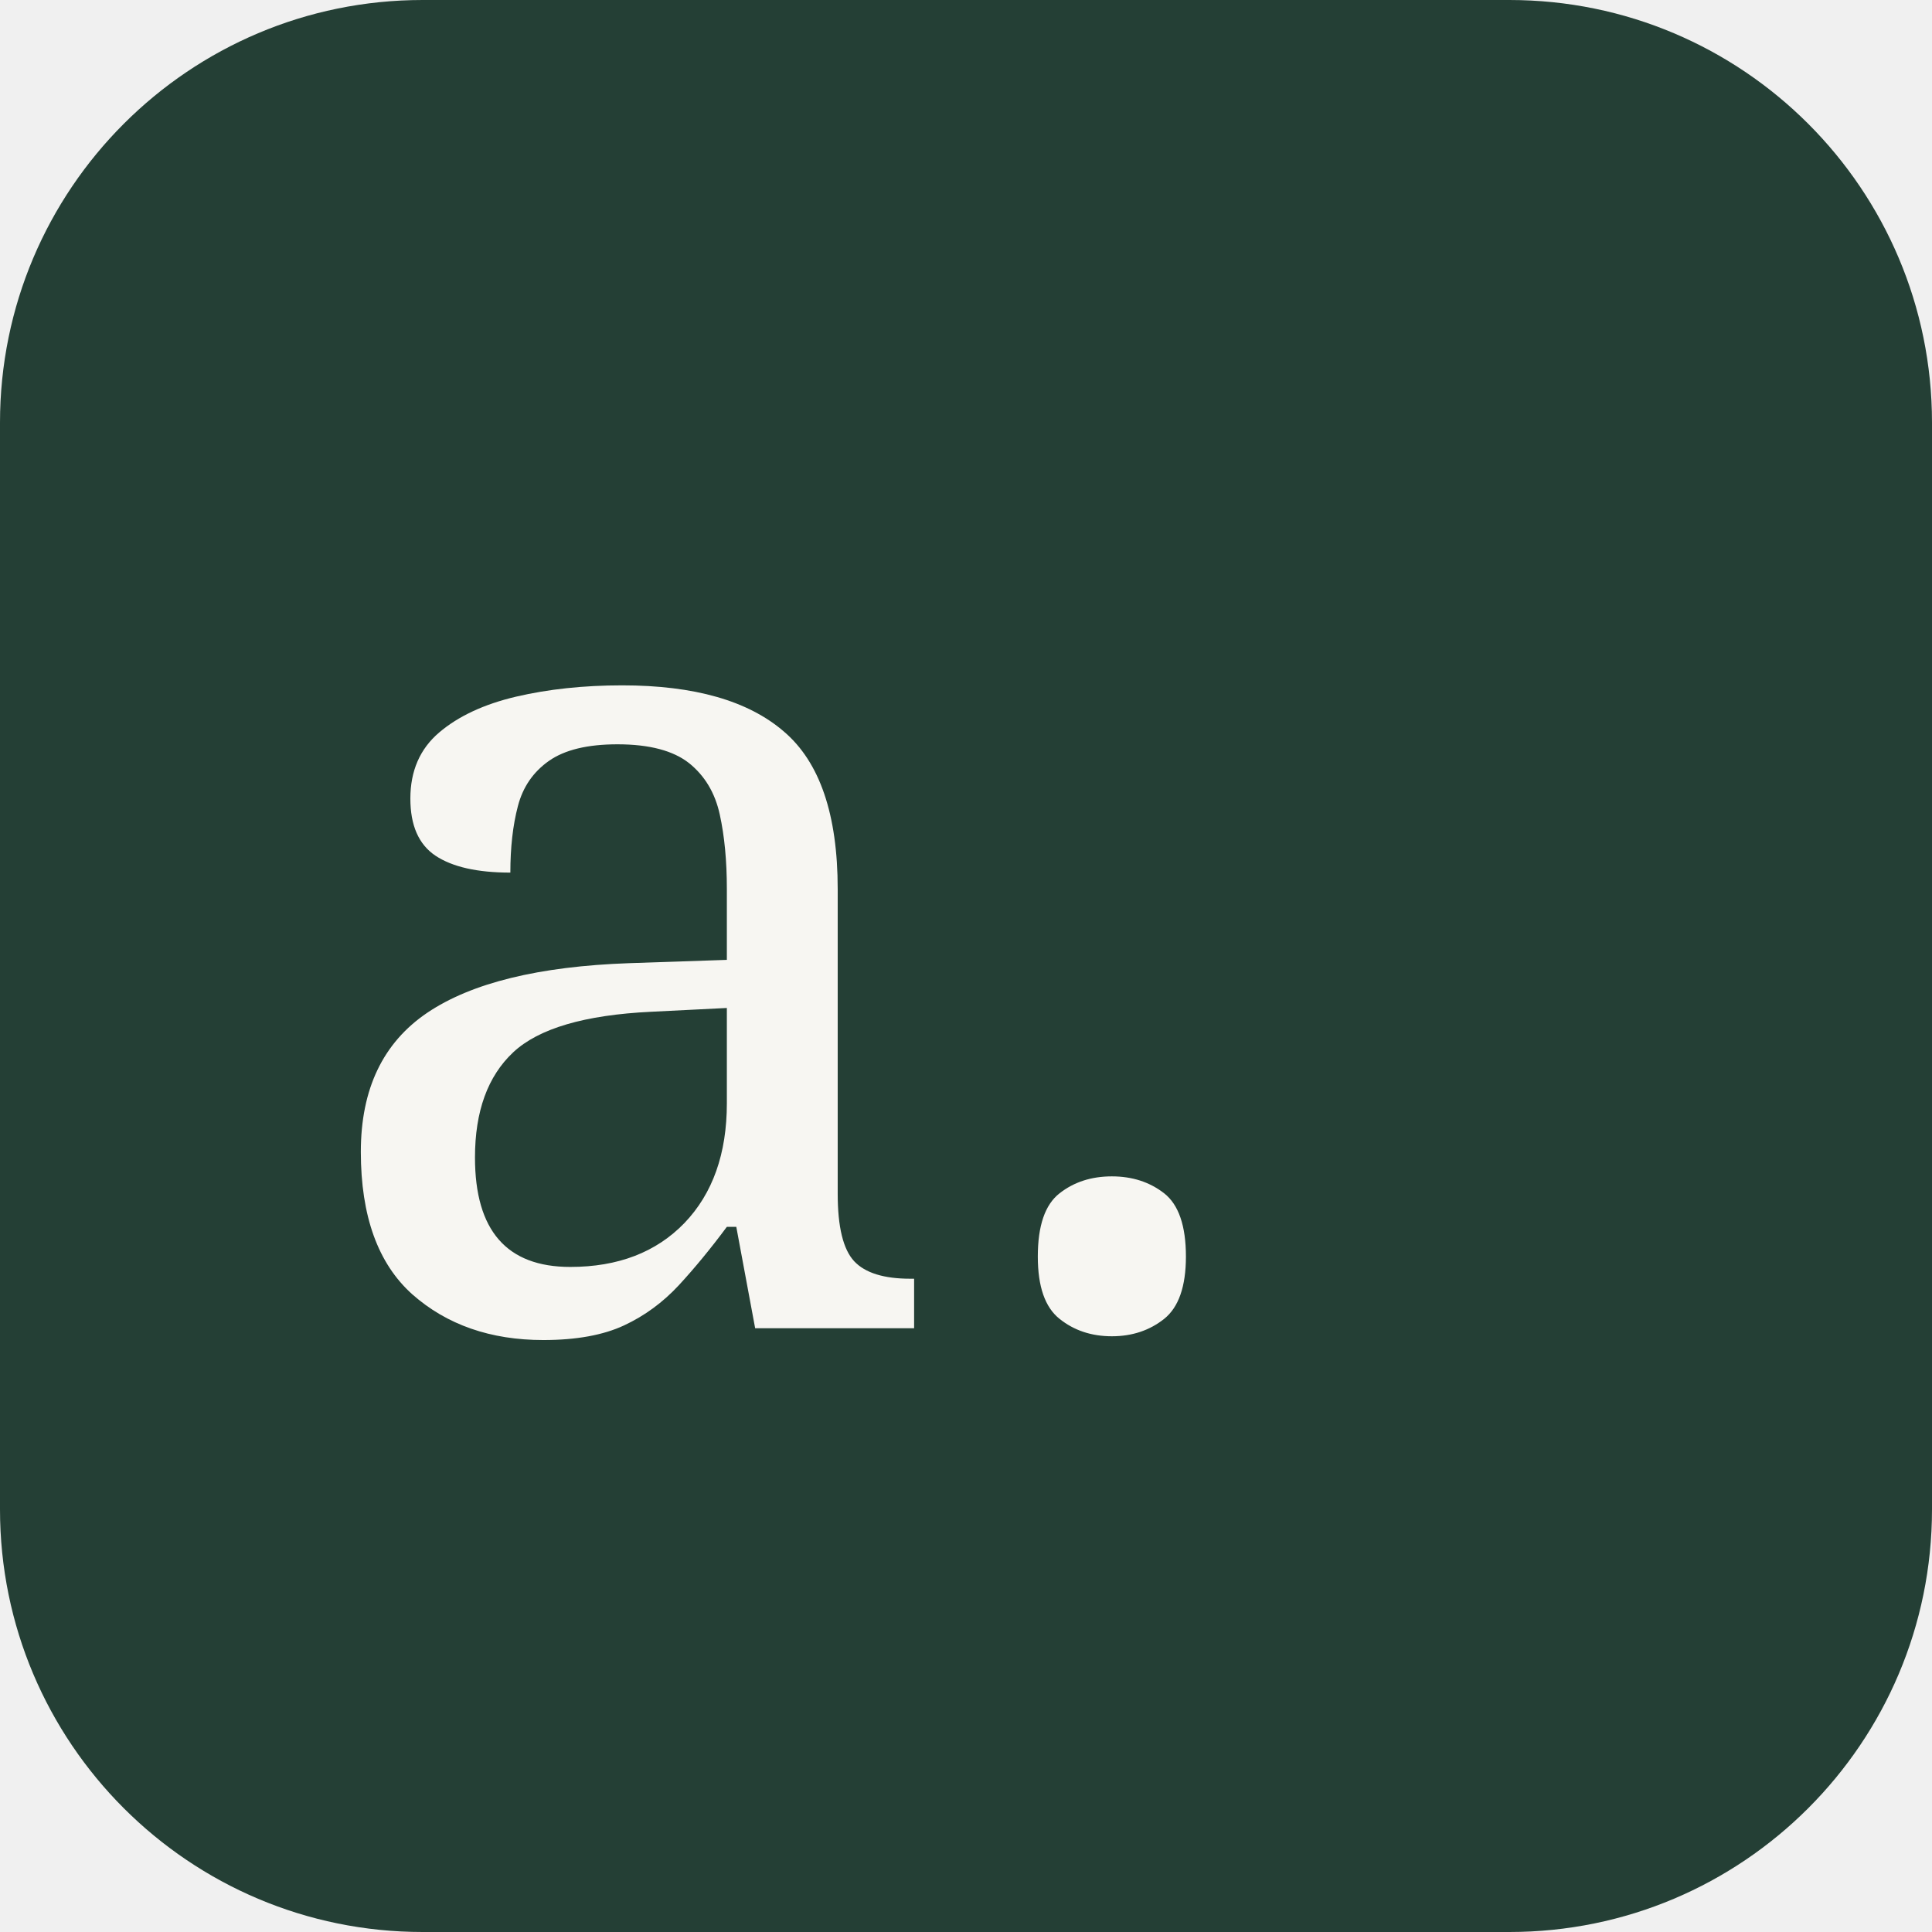
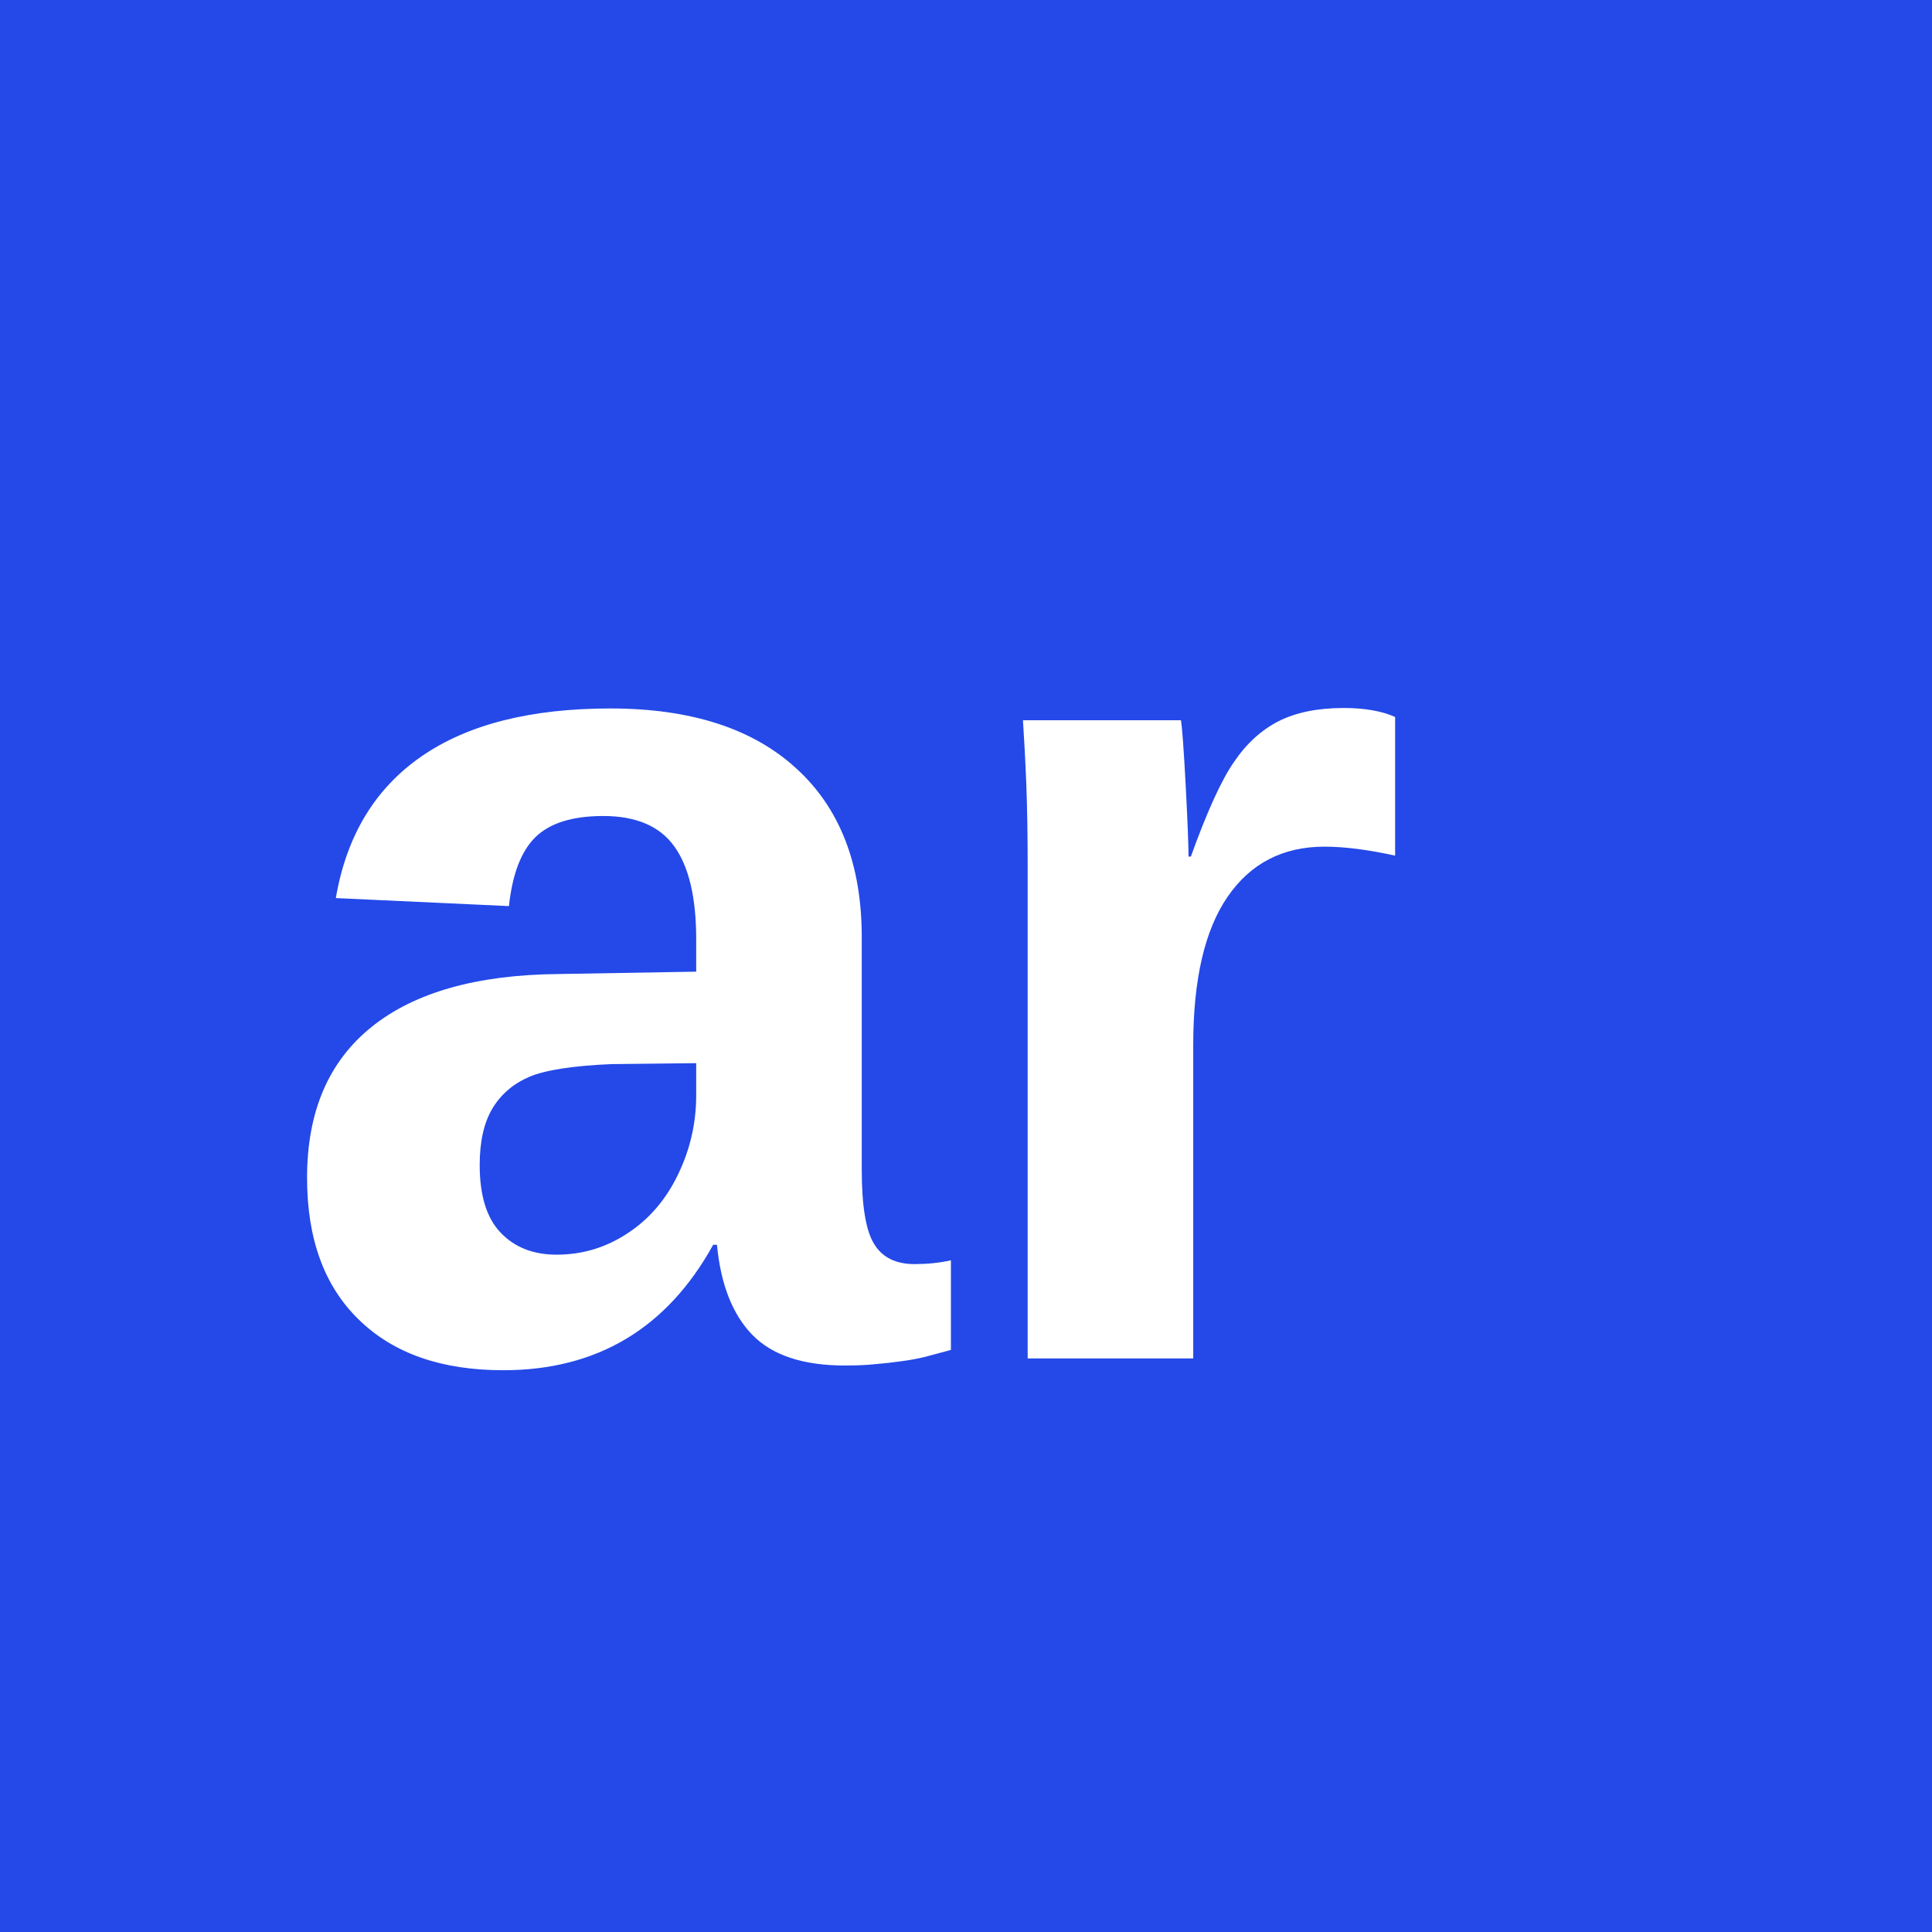
<svg xmlns="http://www.w3.org/2000/svg" viewBox="0 0 64 64">
-   <rect width="64" height="64" rx="14" fill="#243f35" />
-   <text x="10" y="44" font-family="Georgia,serif" font-size="39" fill="#f7f6f2">a.</text>
+   <rect width="64" height="64" fill="#2449e8" />
+   <text x="9" y="45" font-family="Arial,sans-serif" font-weight="700" font-size="40" fill="white">ar</text>
</svg>
